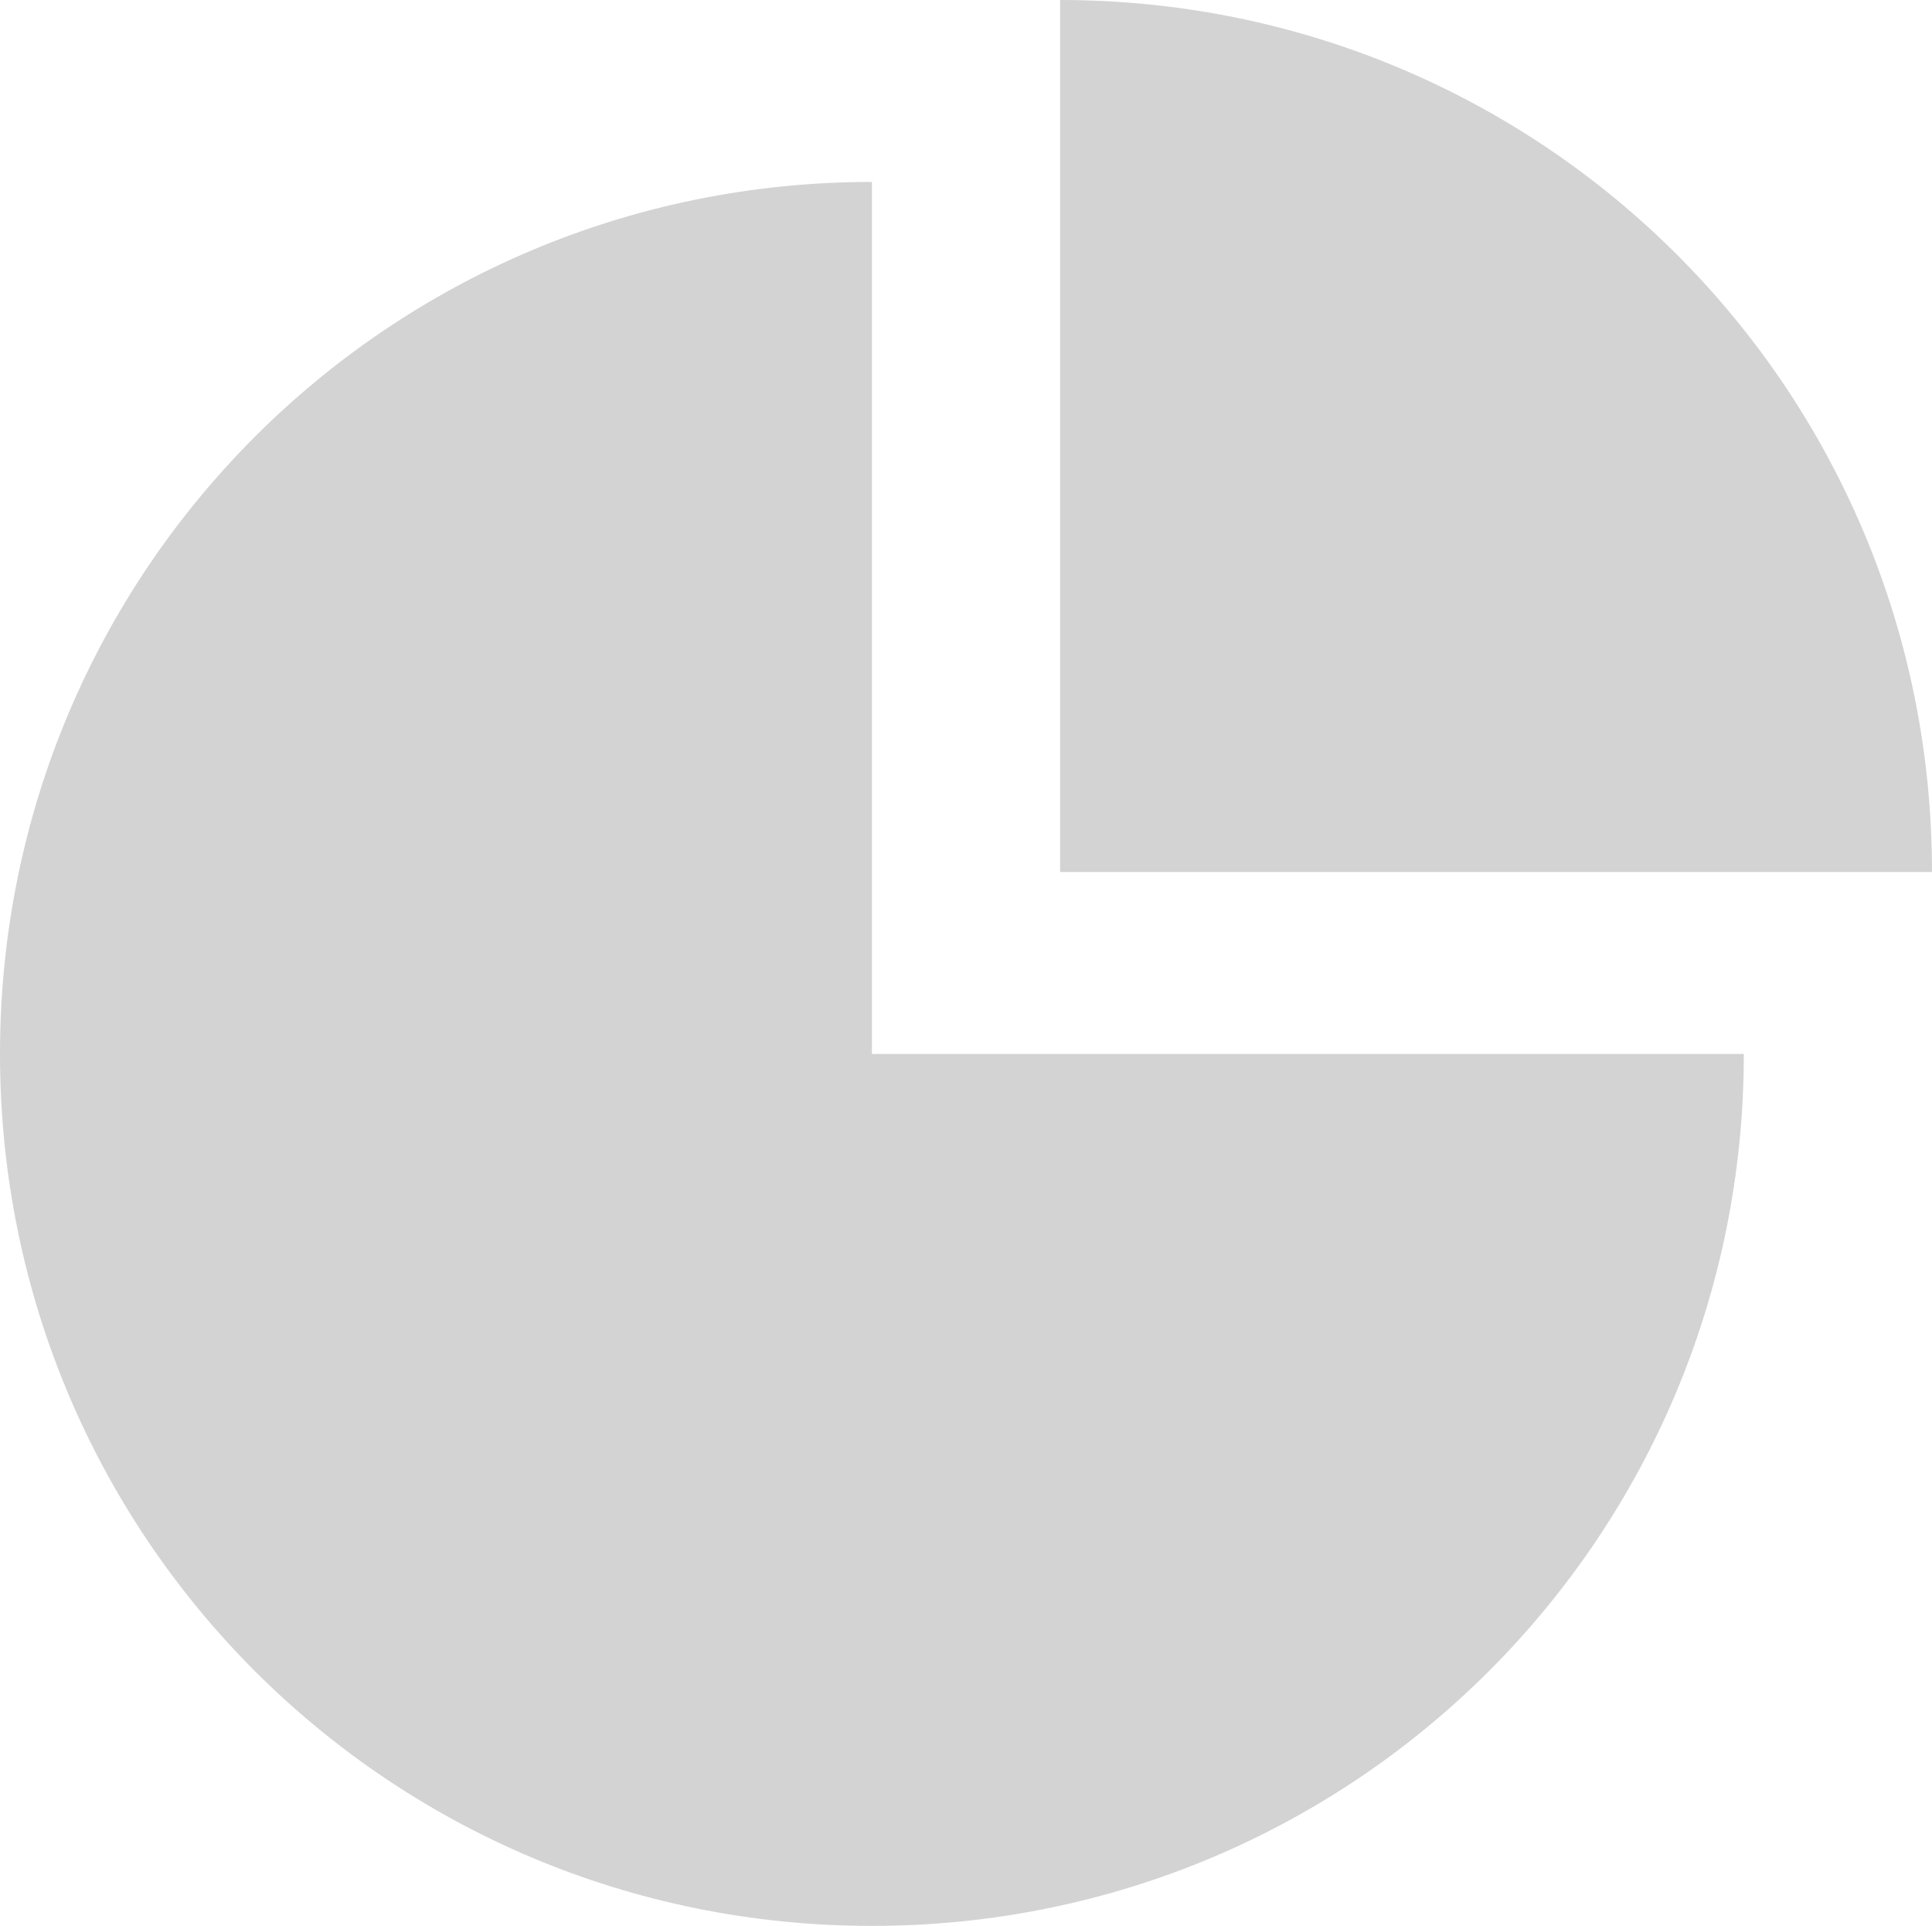
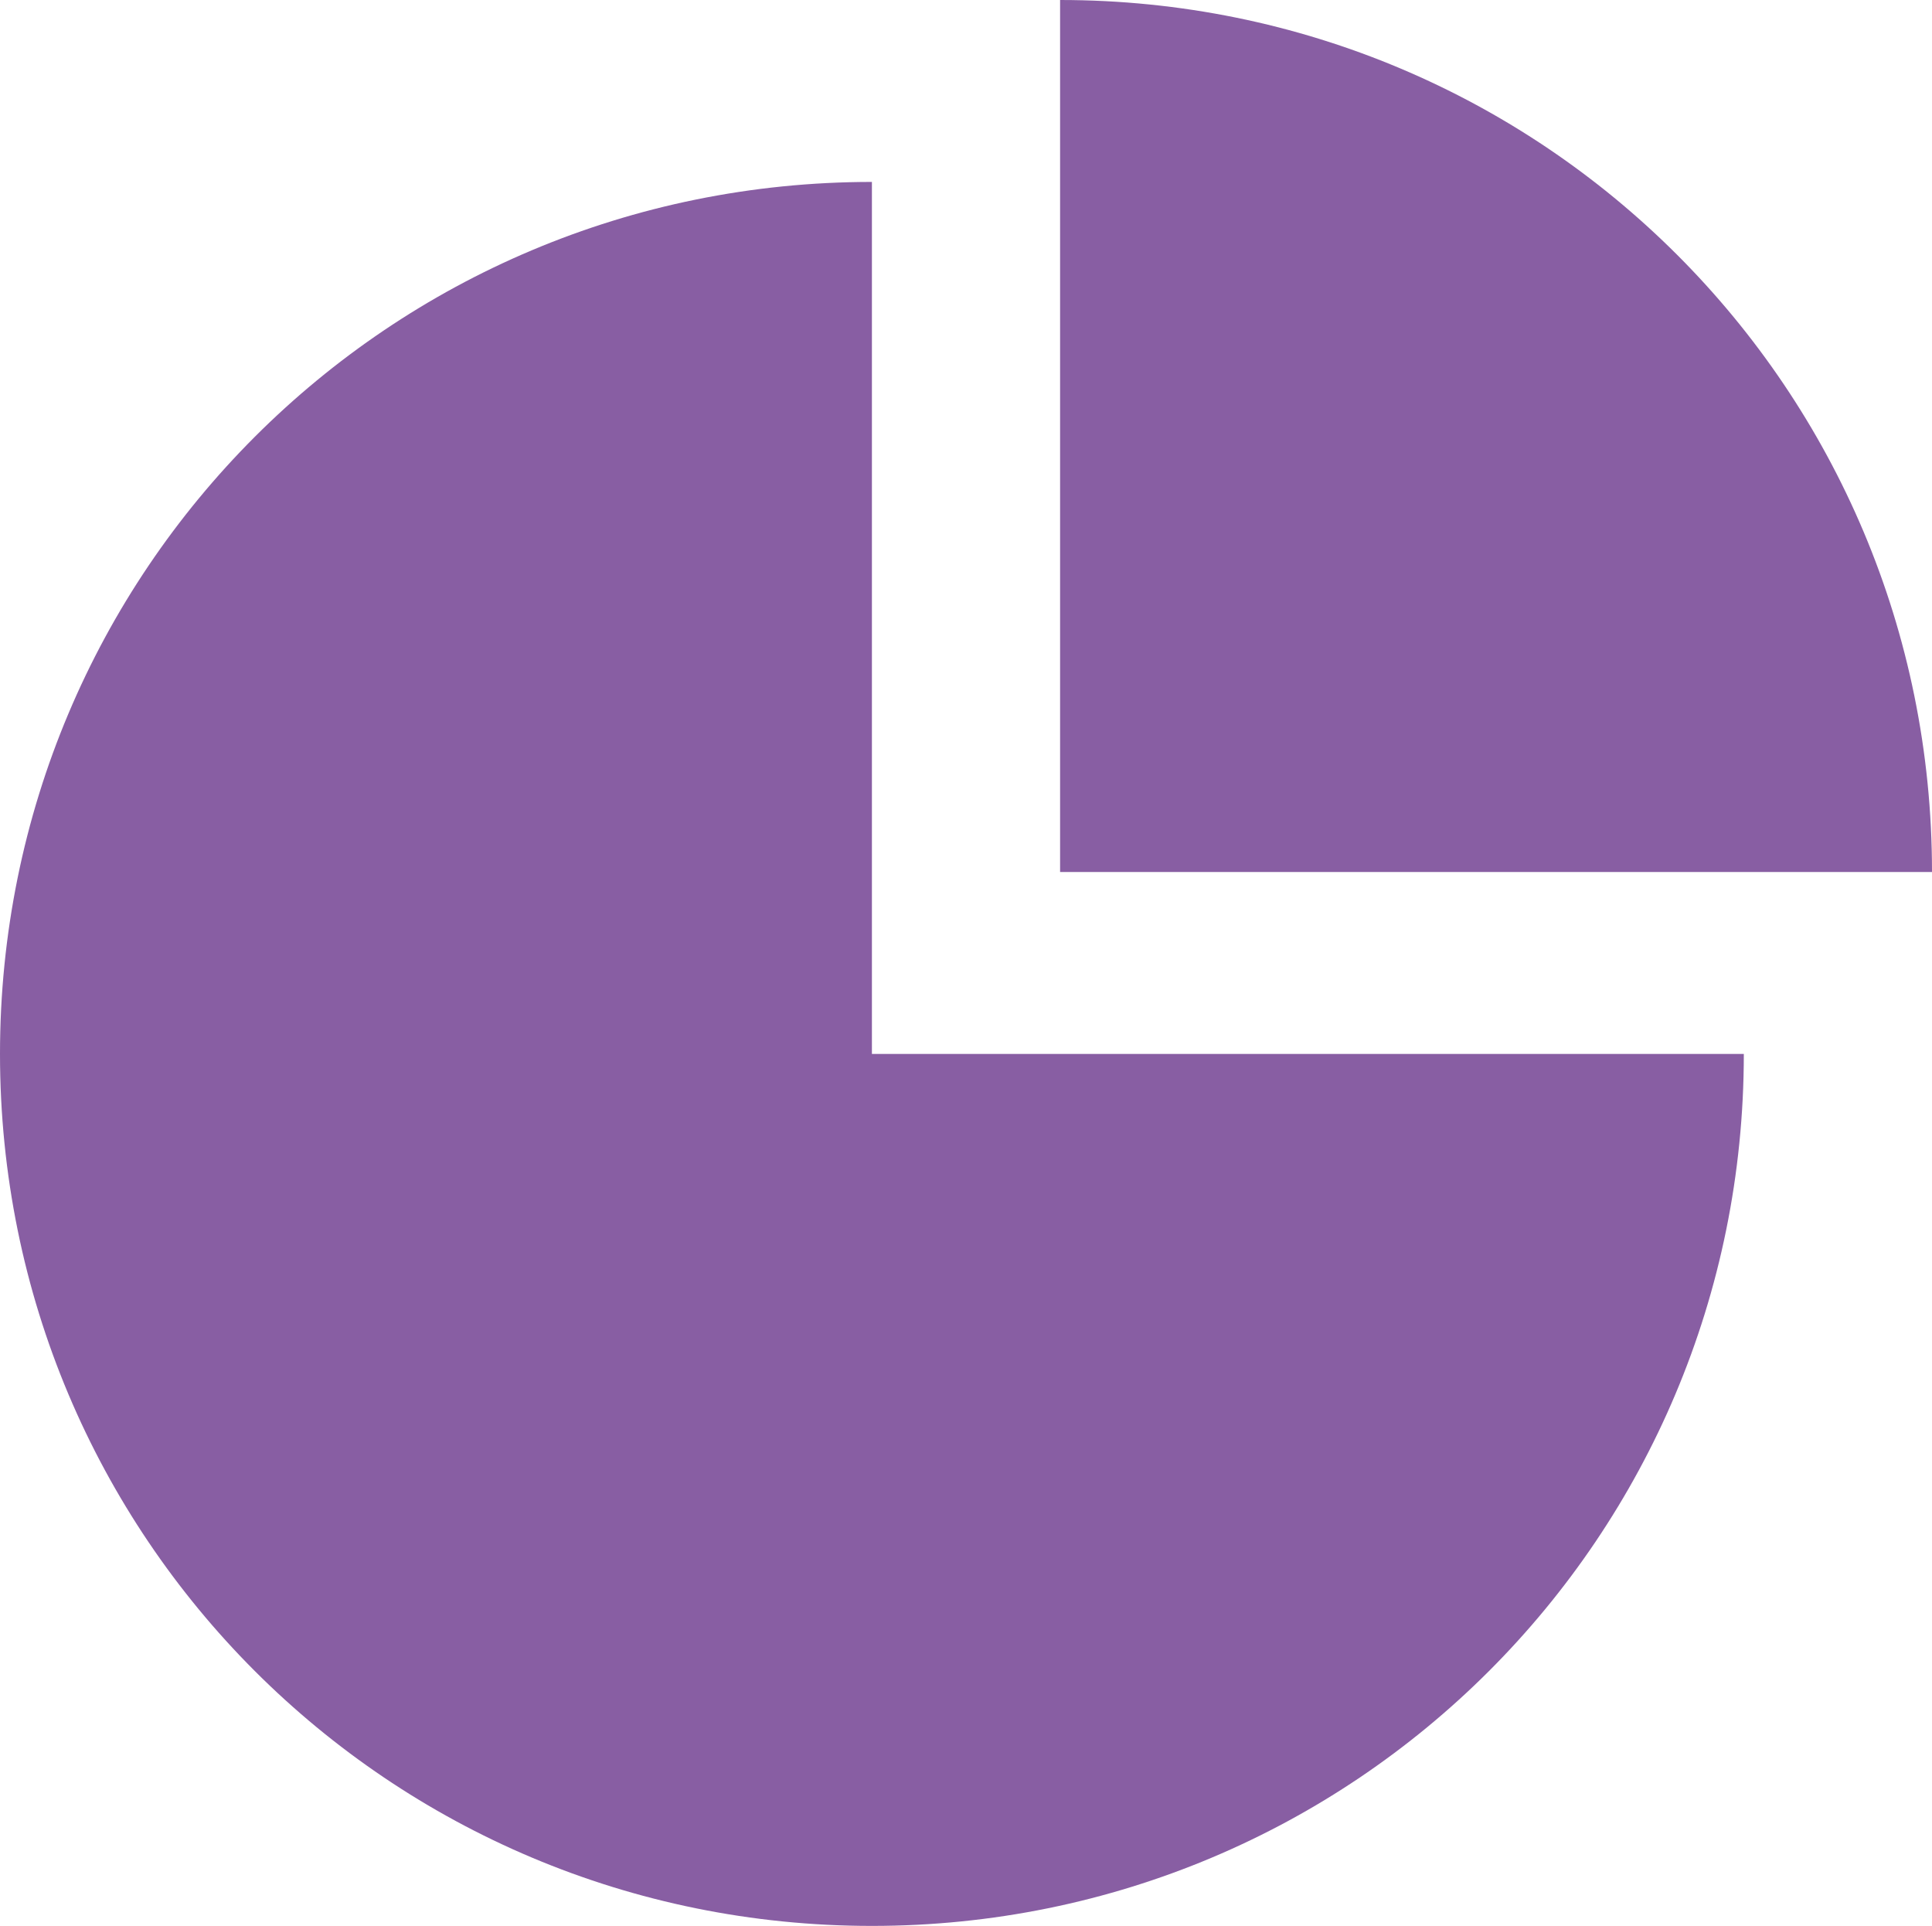
<svg xmlns="http://www.w3.org/2000/svg" version="1.1" id="Layer_1" x="0px" y="0px" viewBox="0 0 30.8 30.7" style="enable-background:new 0 0 30.8 30.7;" xml:space="preserve">
  <g>
-     <path style="fill:#D3D3D3;" d="M13.9,2.9C6.2,2.9,0,9.1,0,16.8c0,7.7,6.2,13.9,13.9,13.9c7.7,0,13.9-6.2,13.9-13.9H13.9V2.9z    M13.9,2.9" />
-     <path style="fill:#D3D3D3;" d="M16.9,0v13.9h13.9C30.8,6.2,24.6,0,16.9,0L16.9,0z M16.9,0" />
+     <path style="fill:#885ea3;" d="M13.9,2.9C6.2,2.9,0,9.1,0,16.8c0,7.7,6.2,13.9,13.9,13.9c7.7,0,13.9-6.2,13.9-13.9H13.9V2.9z    M13.9,2.9" />
+     <path style="fill:#885ea3;" d="M16.9,0v13.9h13.9C30.8,6.2,24.6,0,16.9,0L16.9,0z M16.9,0" />
  </g>
</svg>
